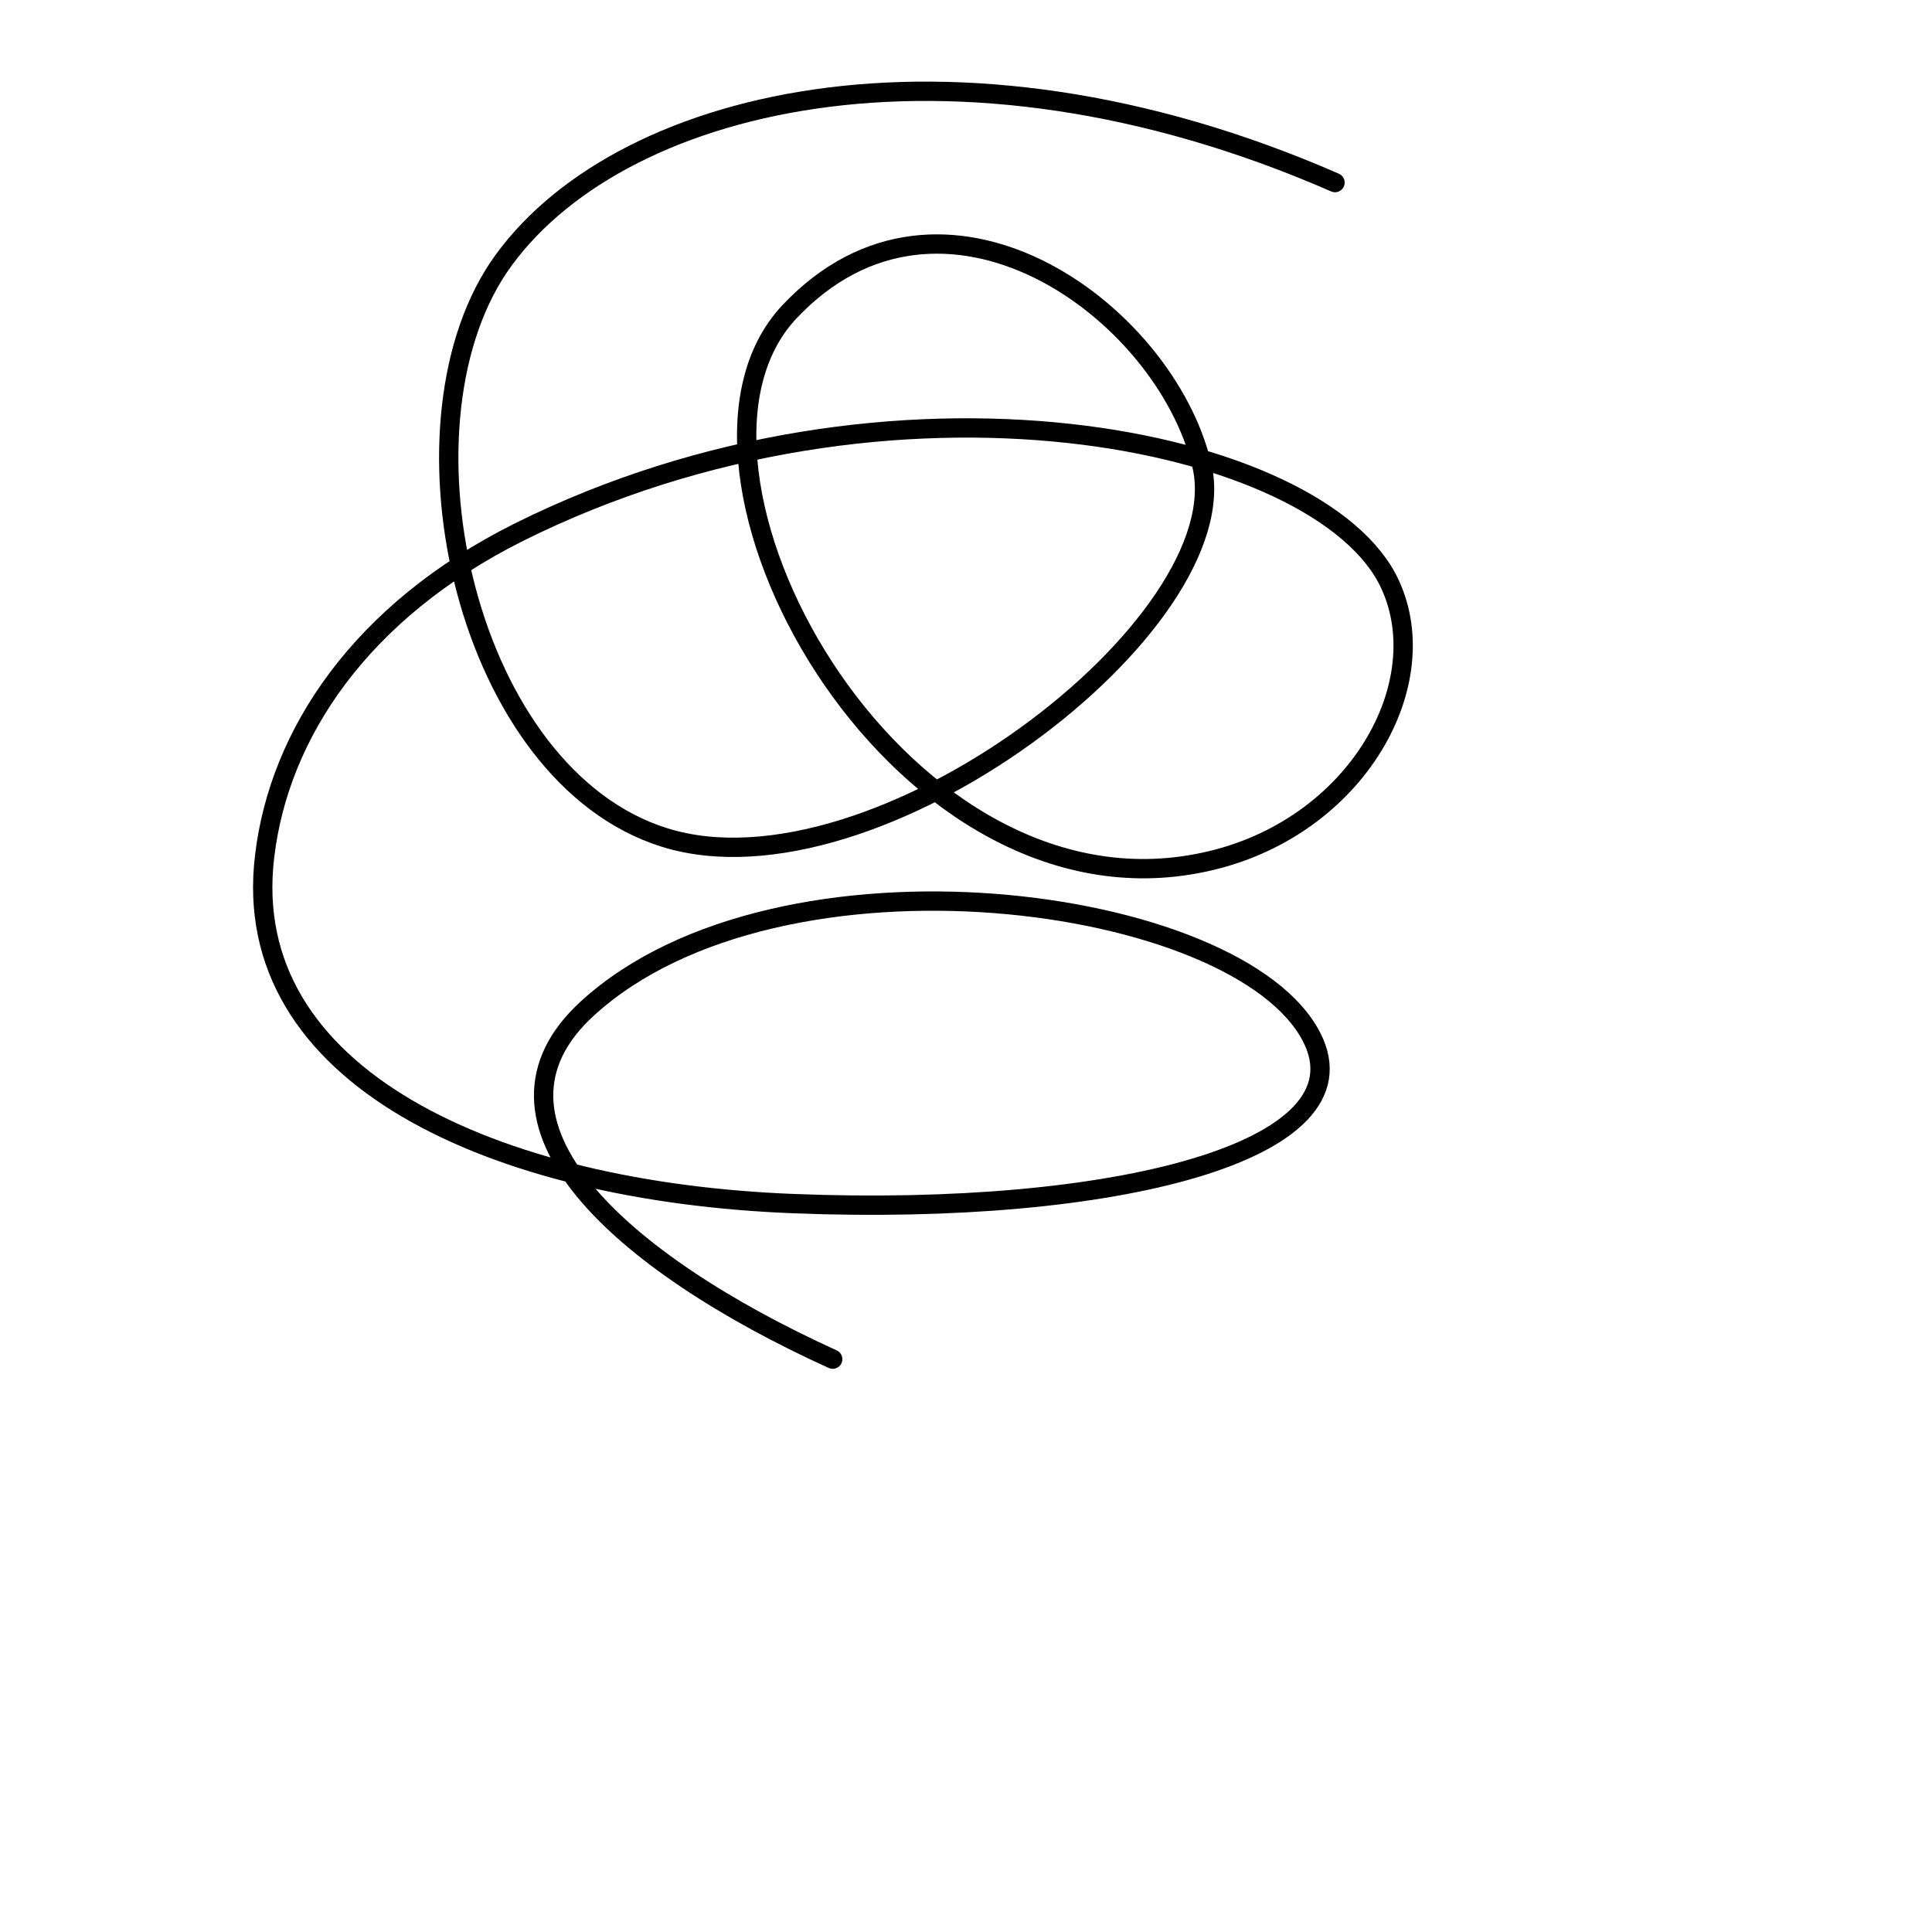
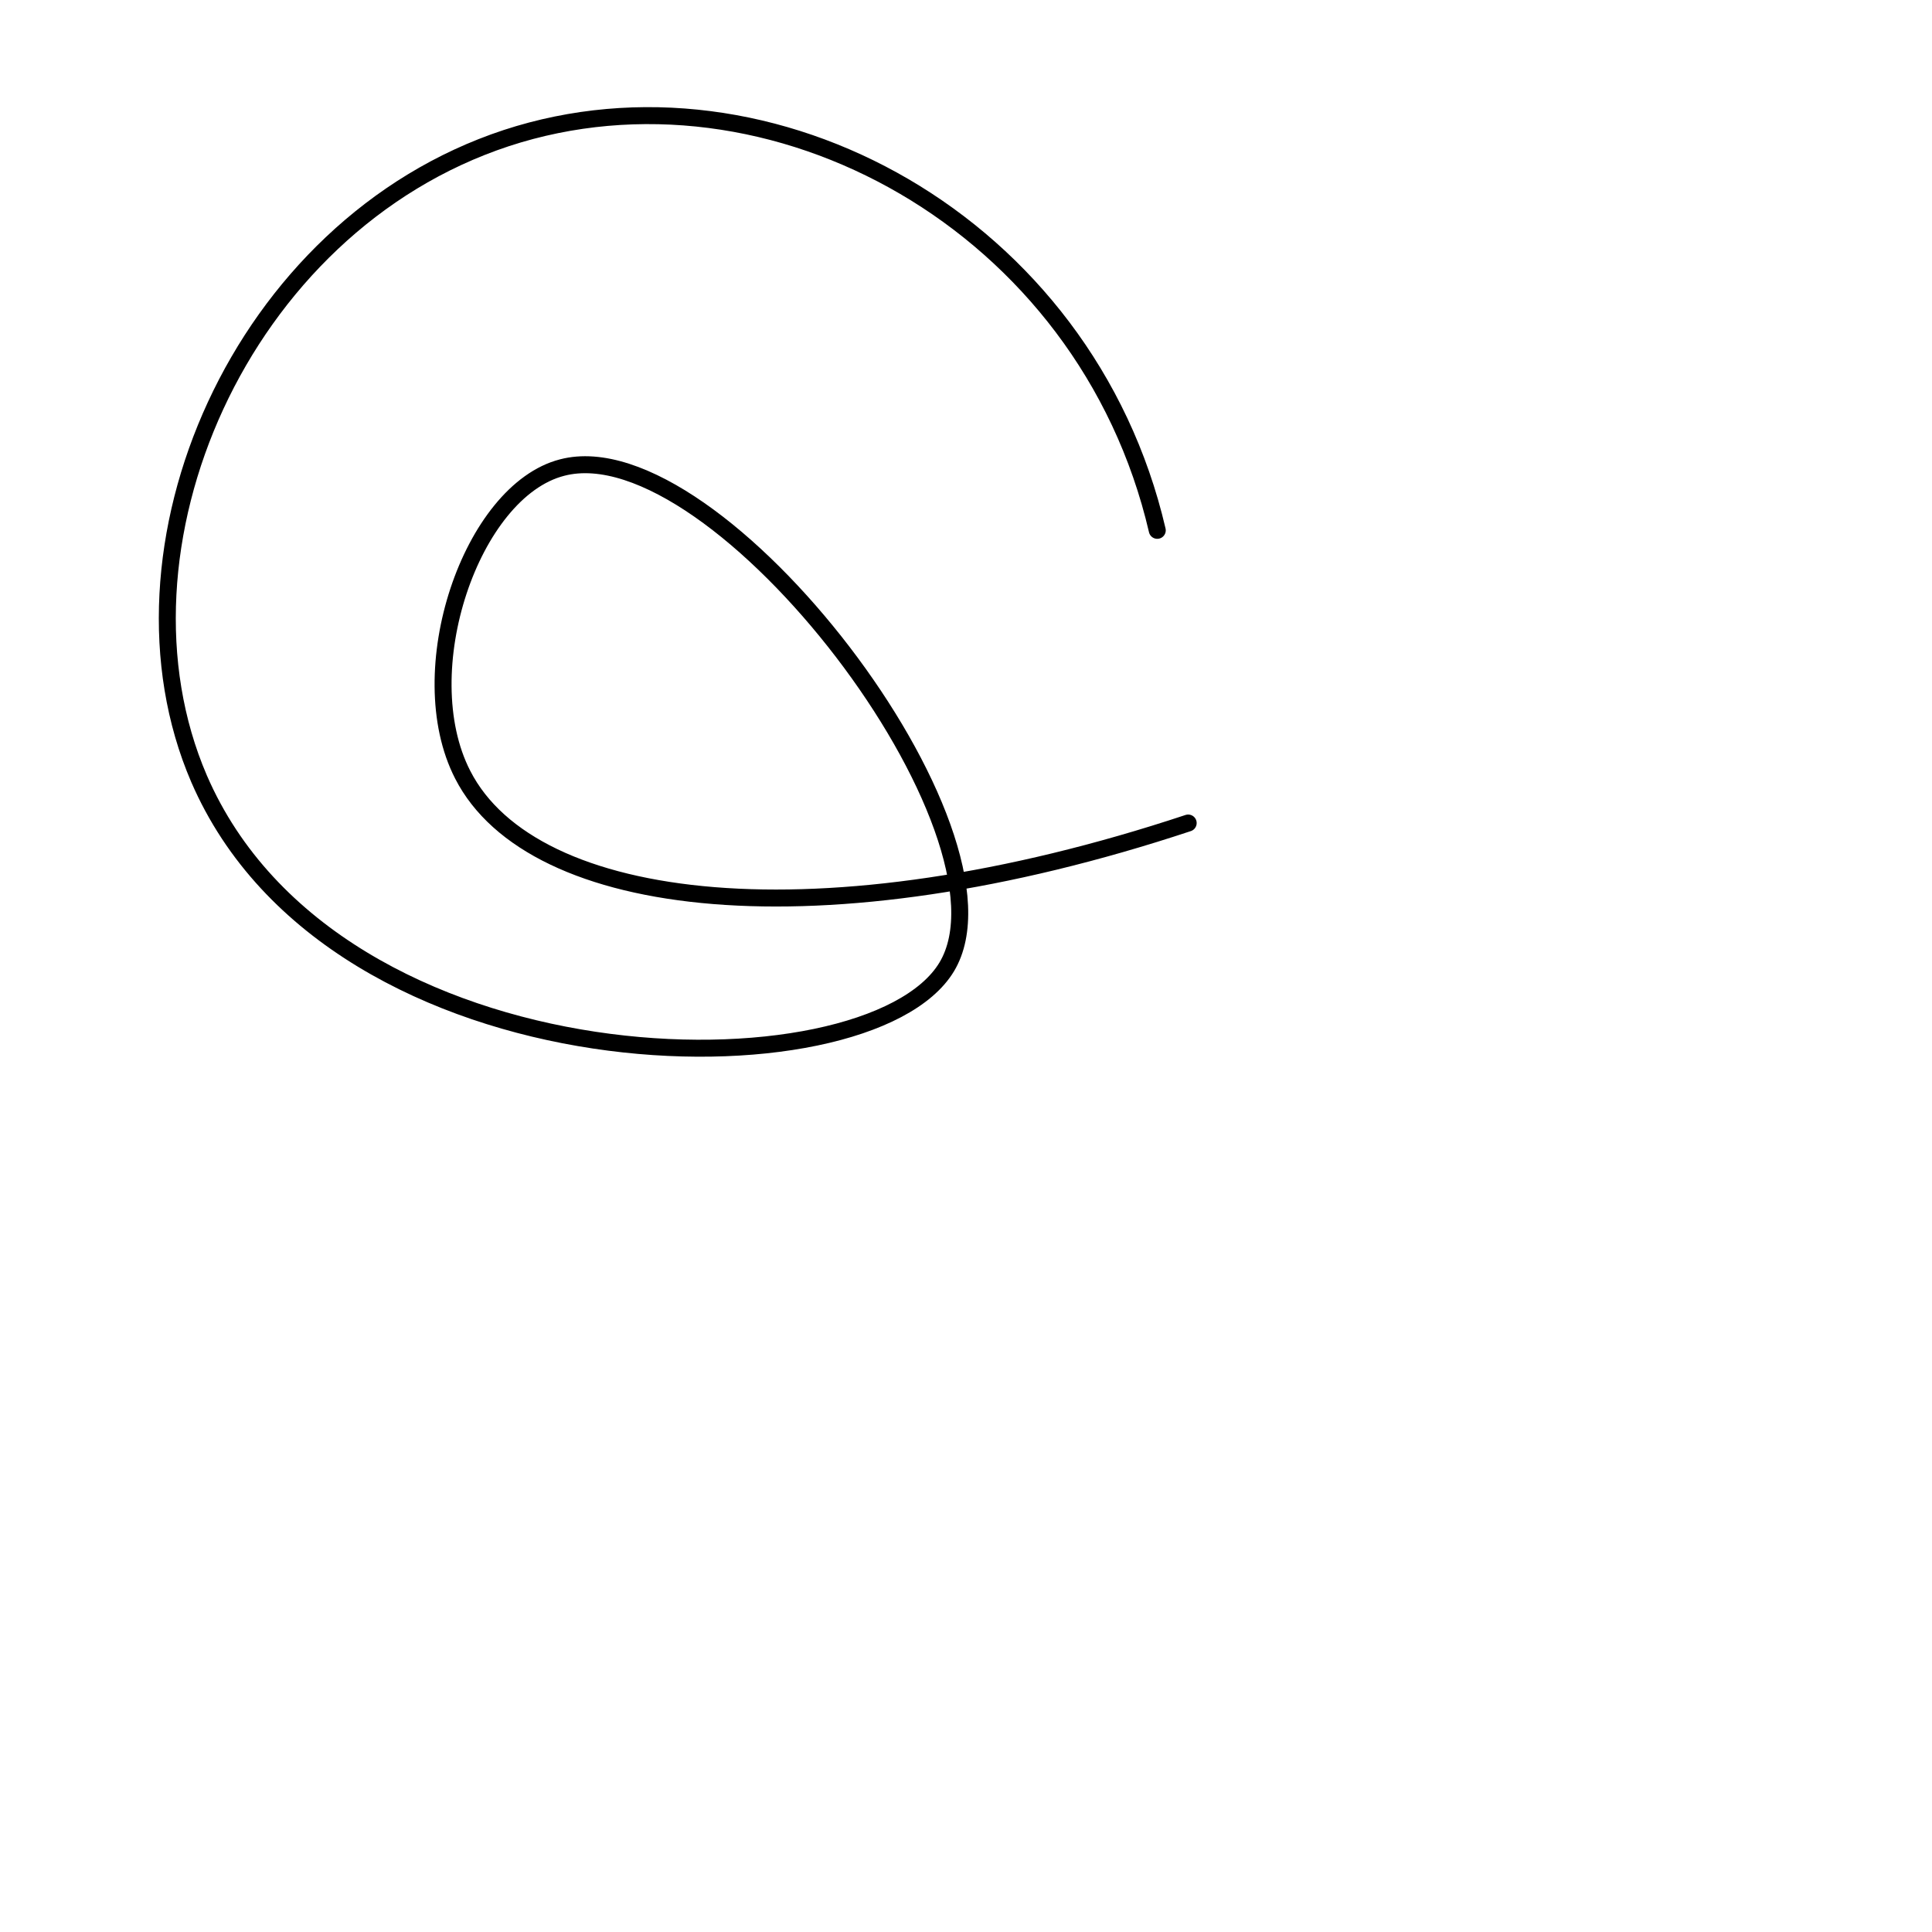
<svg xmlns="http://www.w3.org/2000/svg" version="1.1" id="Layer_1" x="0px" y="0px" viewBox="0 0 200 200" style="enable-background:new 0 0 200 200;" xml:space="preserve">
  <style type="text/css">
- 	.st0{fill:none;stroke:#000000;stroke-width:2;stroke-linecap:round;}
+ 	.st0{fill:none;stroke:#000000;stroke-width:1.757;stroke-linecap:round;stroke-miterlimit:3.515;}
</style>
-   <path class="st0" d="M138.2,18.9c-39.8-17.4-74.8-8.6-86.6,8.8c-11.3,16.9-3.3,52.6,17.2,59c21.8,6.8,59.6-22.2,55.6-38.6  c-3.9-16.1-26.9-32.6-42.7-15.8c-15,16,10.6,63.1,42.2,57.1c16.1-3,24.9-18.3,20-28.9c-7-15.3-51.7-24.6-90.2-5.4  c-16.4,8.2-24.8,20.9-26.3,33.5c-2.8,22.9,23.8,34.8,54.8,36c33.1,1.3,59.6-5.4,53.6-17.2c-7.5-14.8-55.1-21.2-75-3  c-12.8,11.7,3.4,26.3,25.4,36.3" />
+   <path class="st0" d="M119.8,54.9c-7.4-31.8-40-49.6-67.4-40.6c-27.6,9.1-42,42.6-31.8,66.3c14.1,32.6,69.2,33.1,77.4,19.5  c8.3-13.8-23.7-55.9-39.8-51.7c-9.4,2.4-15.8,21.1-10.3,31.8c7.2,14.1,37.1,17.6,75.1,5" />
</svg>
